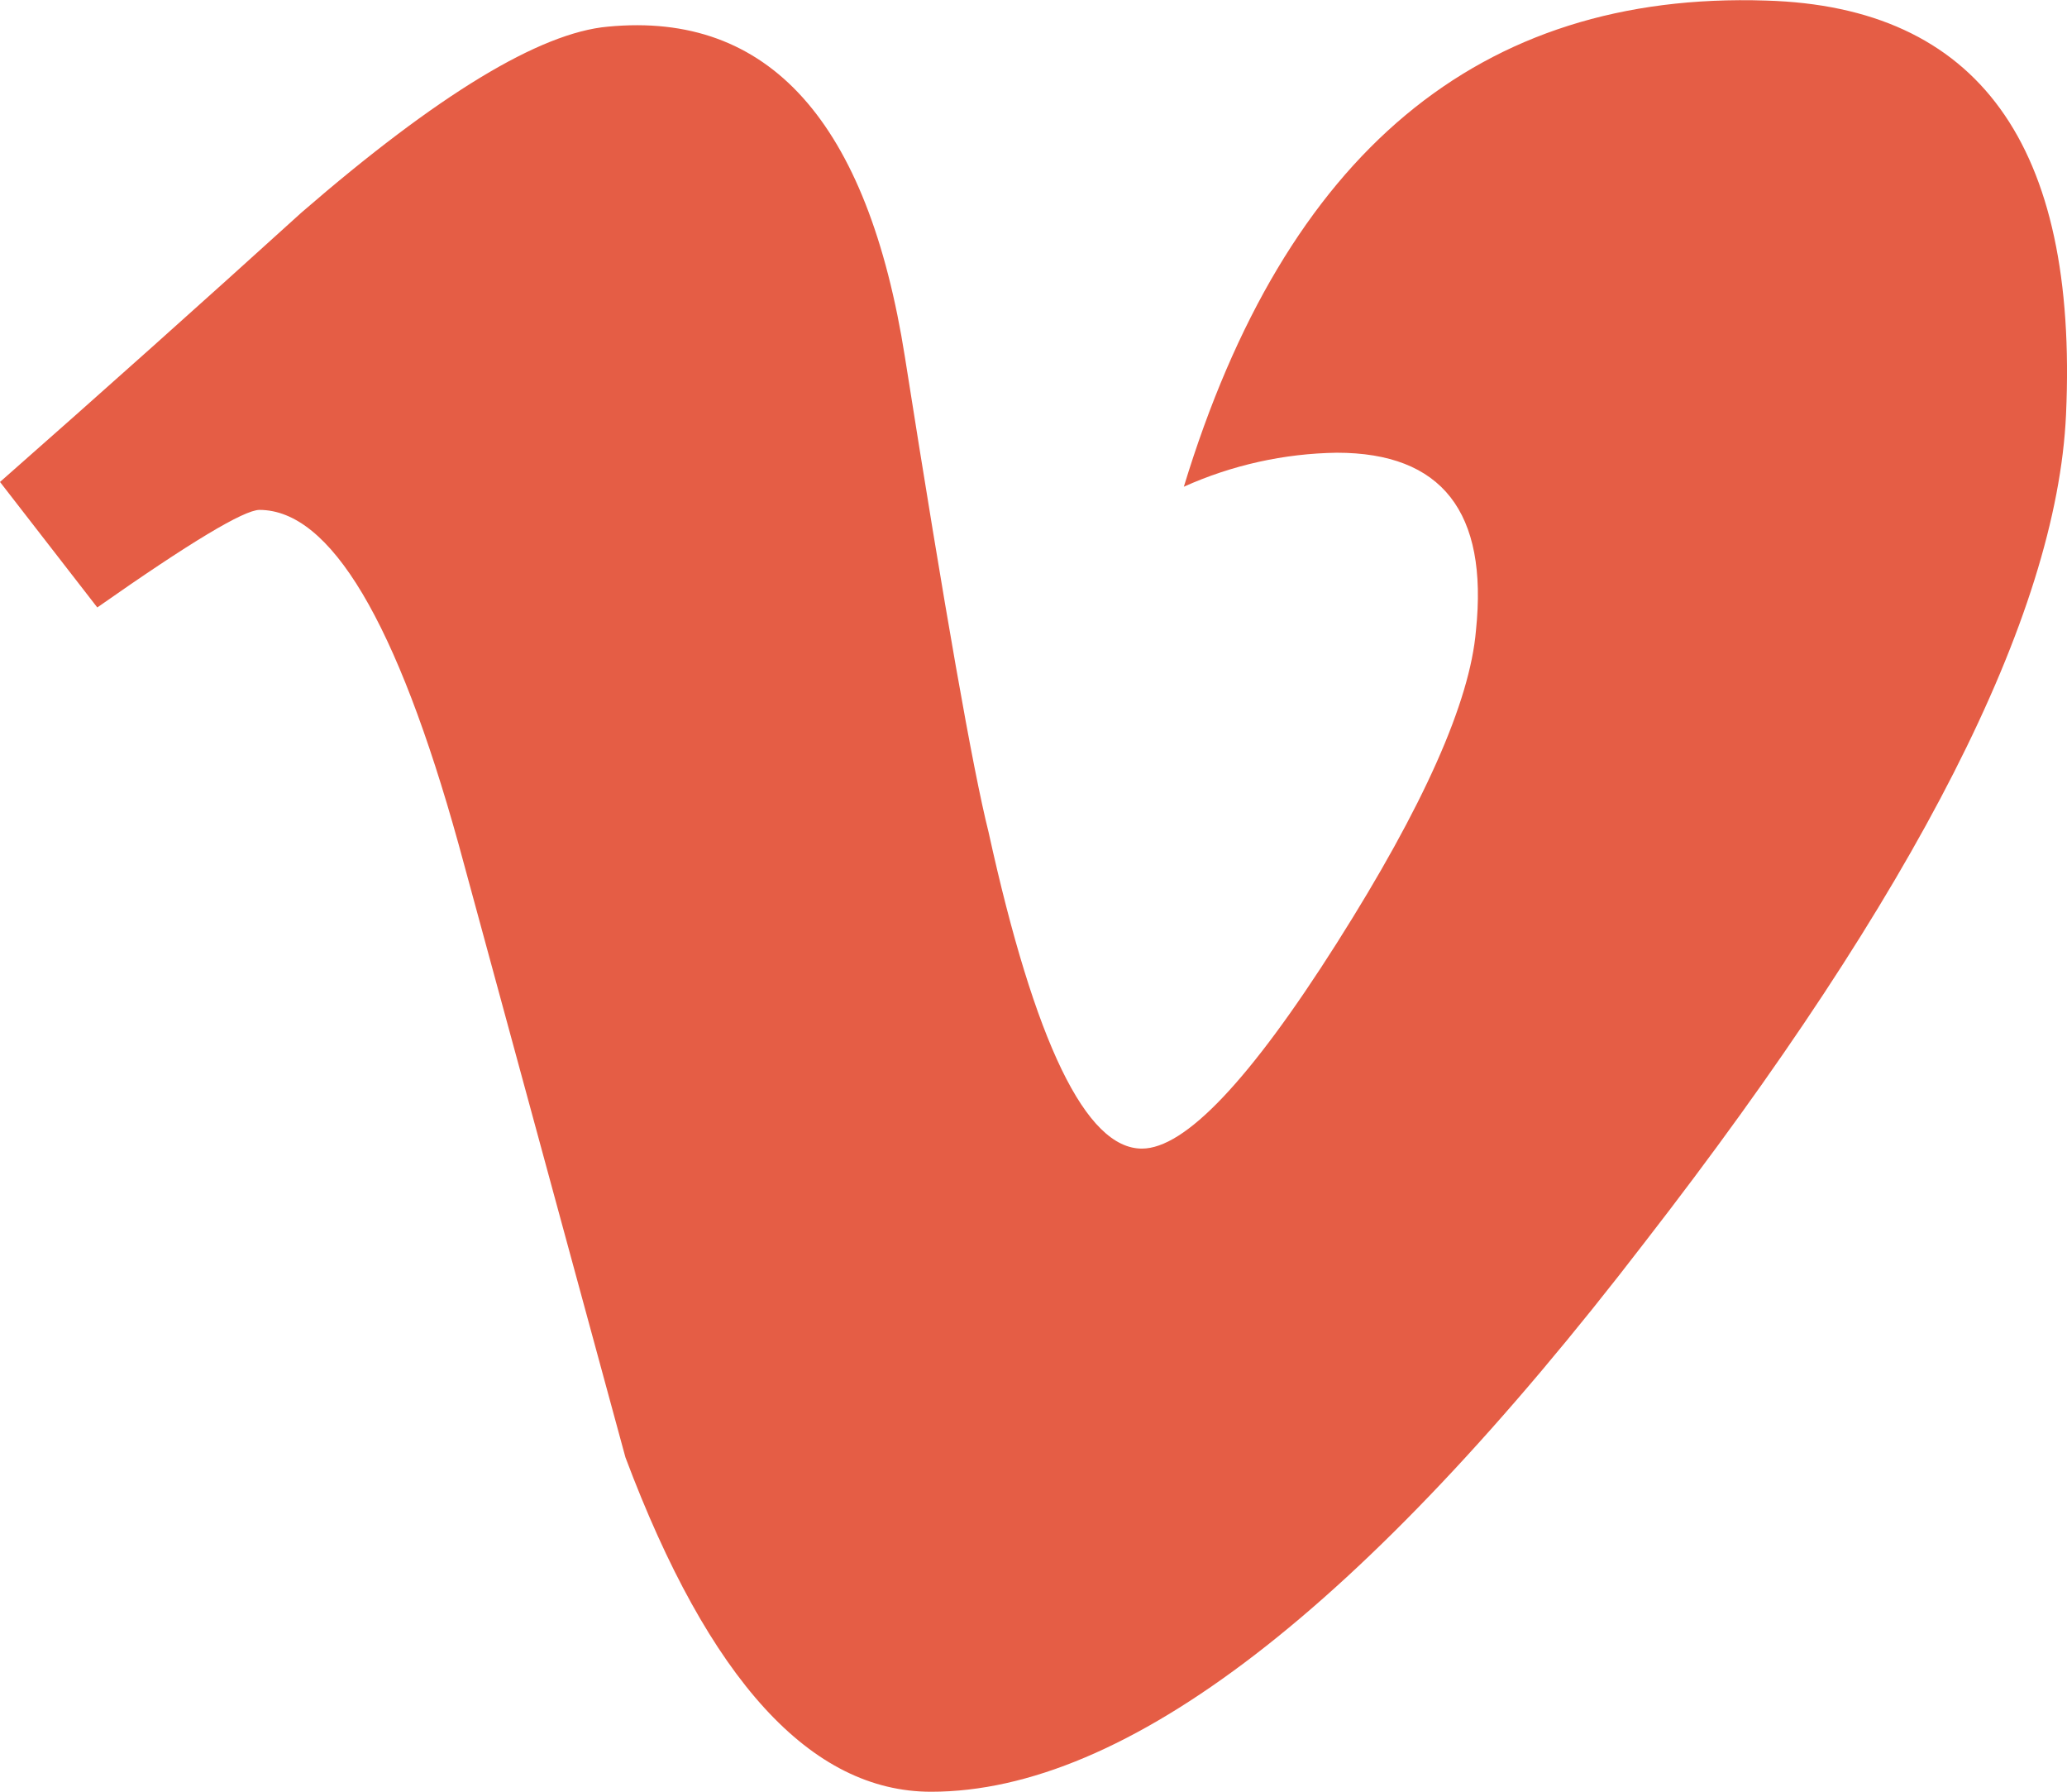
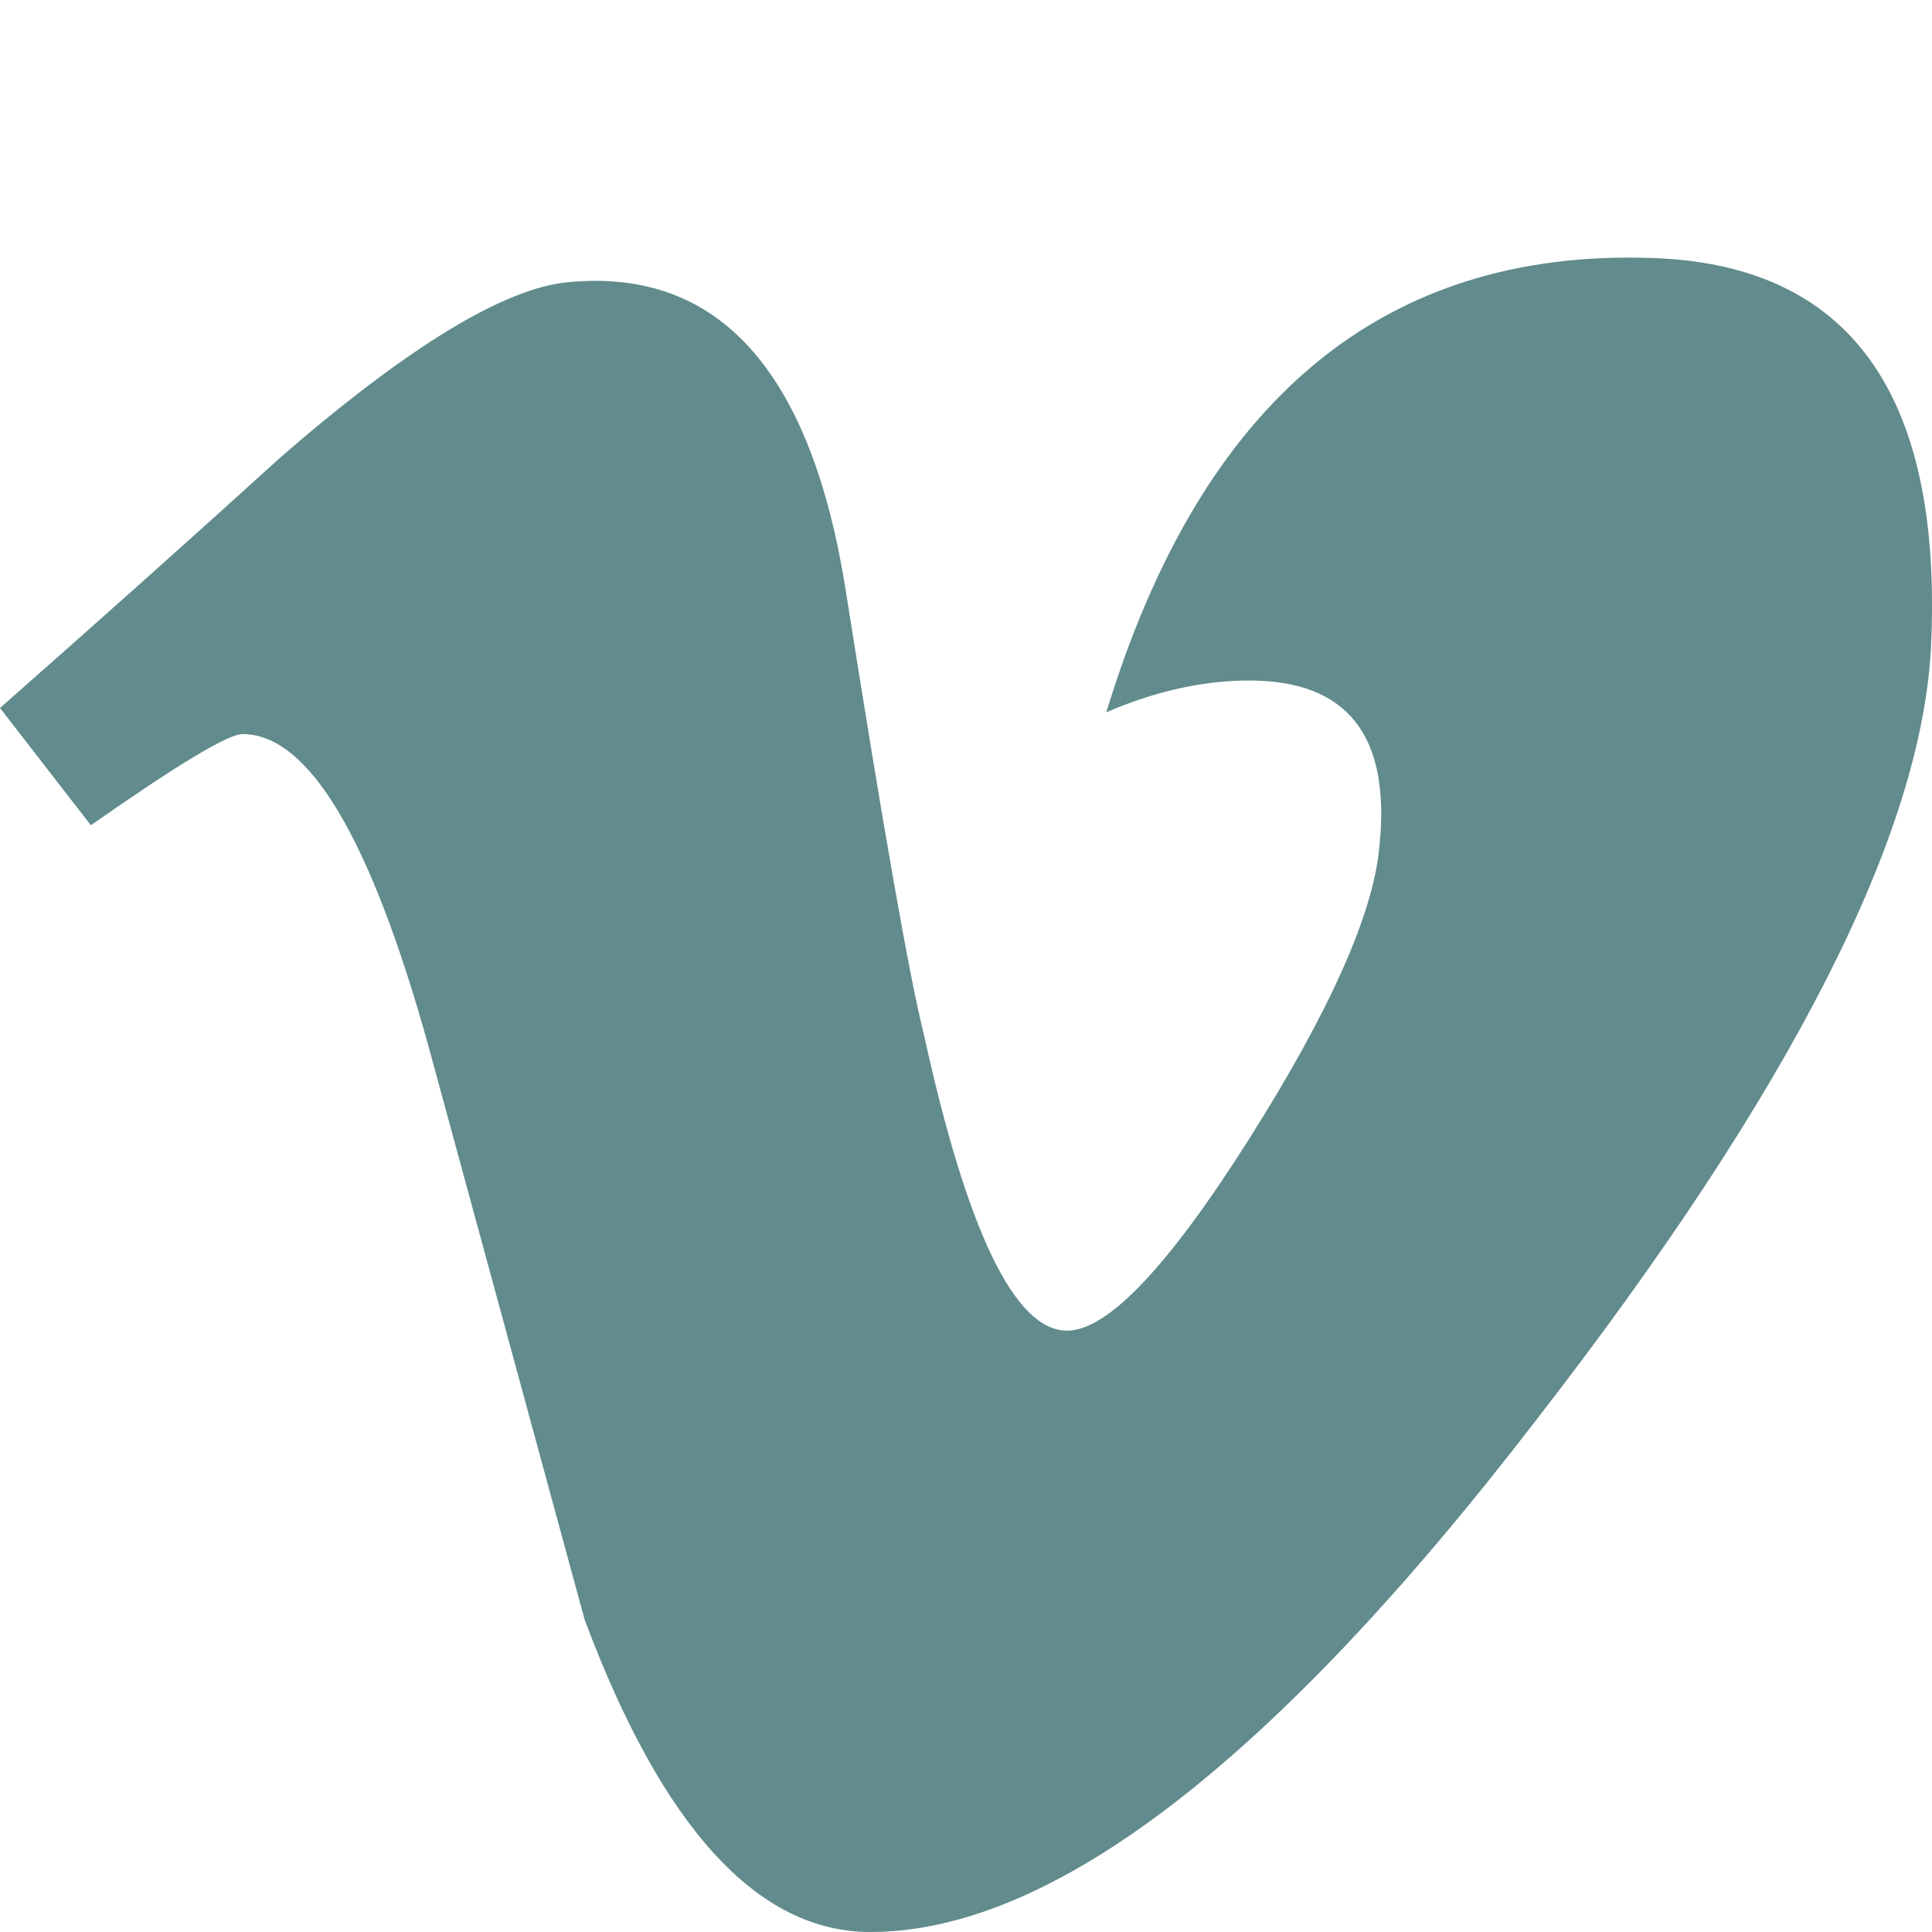
- <svg xmlns="http://www.w3.org/2000/svg" id="Layer_1" data-name="Layer 1" viewBox="0 0 256 221.87">
-   <defs>
-     <style>.cls-1{fill:#e55d45;}</style>
-   </defs>
-   <path class="cls-1" d="M255.88,85.46Q254.17,122.92,203.67,188q-52.21,68-88.35,68Q93,256,77.46,214.59q-10.33-38-20.66-75.91Q45.31,97.3,32.14,97.27q-2.88,0-20.09,12.08L0,93.81Q18.95,77.13,37.36,60.43q25.28-21.88,37.93-23,29.89-2.88,36.79,40.94,7.45,47.27,10.35,58.78,8.61,39.22,19,39.21,8,0,24.13-25.44t17.24-38.73q2.29-22-17.24-22a47.9,47.9,0,0,0-18.94,4.21q18.87-61.93,72.1-60.2Q258.14,35.34,255.88,85.46Z" transform="translate(0 -34.13)" />
+ <svg xmlns="http://www.w3.org/2000/svg" version="1.1" id="Layer_1" x="0px" y="0px" viewBox="0 0 256 256" style="enable-background:new 0 0 256 256;" xml:space="preserve">
+   <style type="text/css">
+ 	.st0{fill:#618B8C;}
+ </style>
+   <path class="st0" d="M255.88,85.46c-1.14,24.97-18.55,59.16-52.21,102.55C168.86,233.34,139.41,256,115.32,256  c-14.92,0-27.55-13.8-37.86-41.41c-6.89-25.3-13.77-50.61-20.67-75.91c-7.66-27.59-15.87-41.41-24.66-41.41  c-1.91,0-8.61,4.04-20.09,12.08L0,93.81c12.63-11.12,25.1-22.24,37.36-33.38c16.85-14.59,29.5-22.26,37.93-23.04  c19.93-1.92,32.19,11.73,36.79,40.94c4.97,31.52,8.42,51.12,10.35,58.79c5.74,26.15,12.06,39.2,18.97,39.2  c5.36,0,13.41-8.48,24.14-25.44c10.72-16.96,16.46-29.87,17.24-38.73c1.53-14.64-4.22-21.98-17.24-21.98  c-6.13,0-12.45,1.41-18.95,4.21c12.58-41.29,36.62-61.34,72.1-60.2C244.99,34.95,257.39,52.05,255.88,85.46z" />
</svg>
